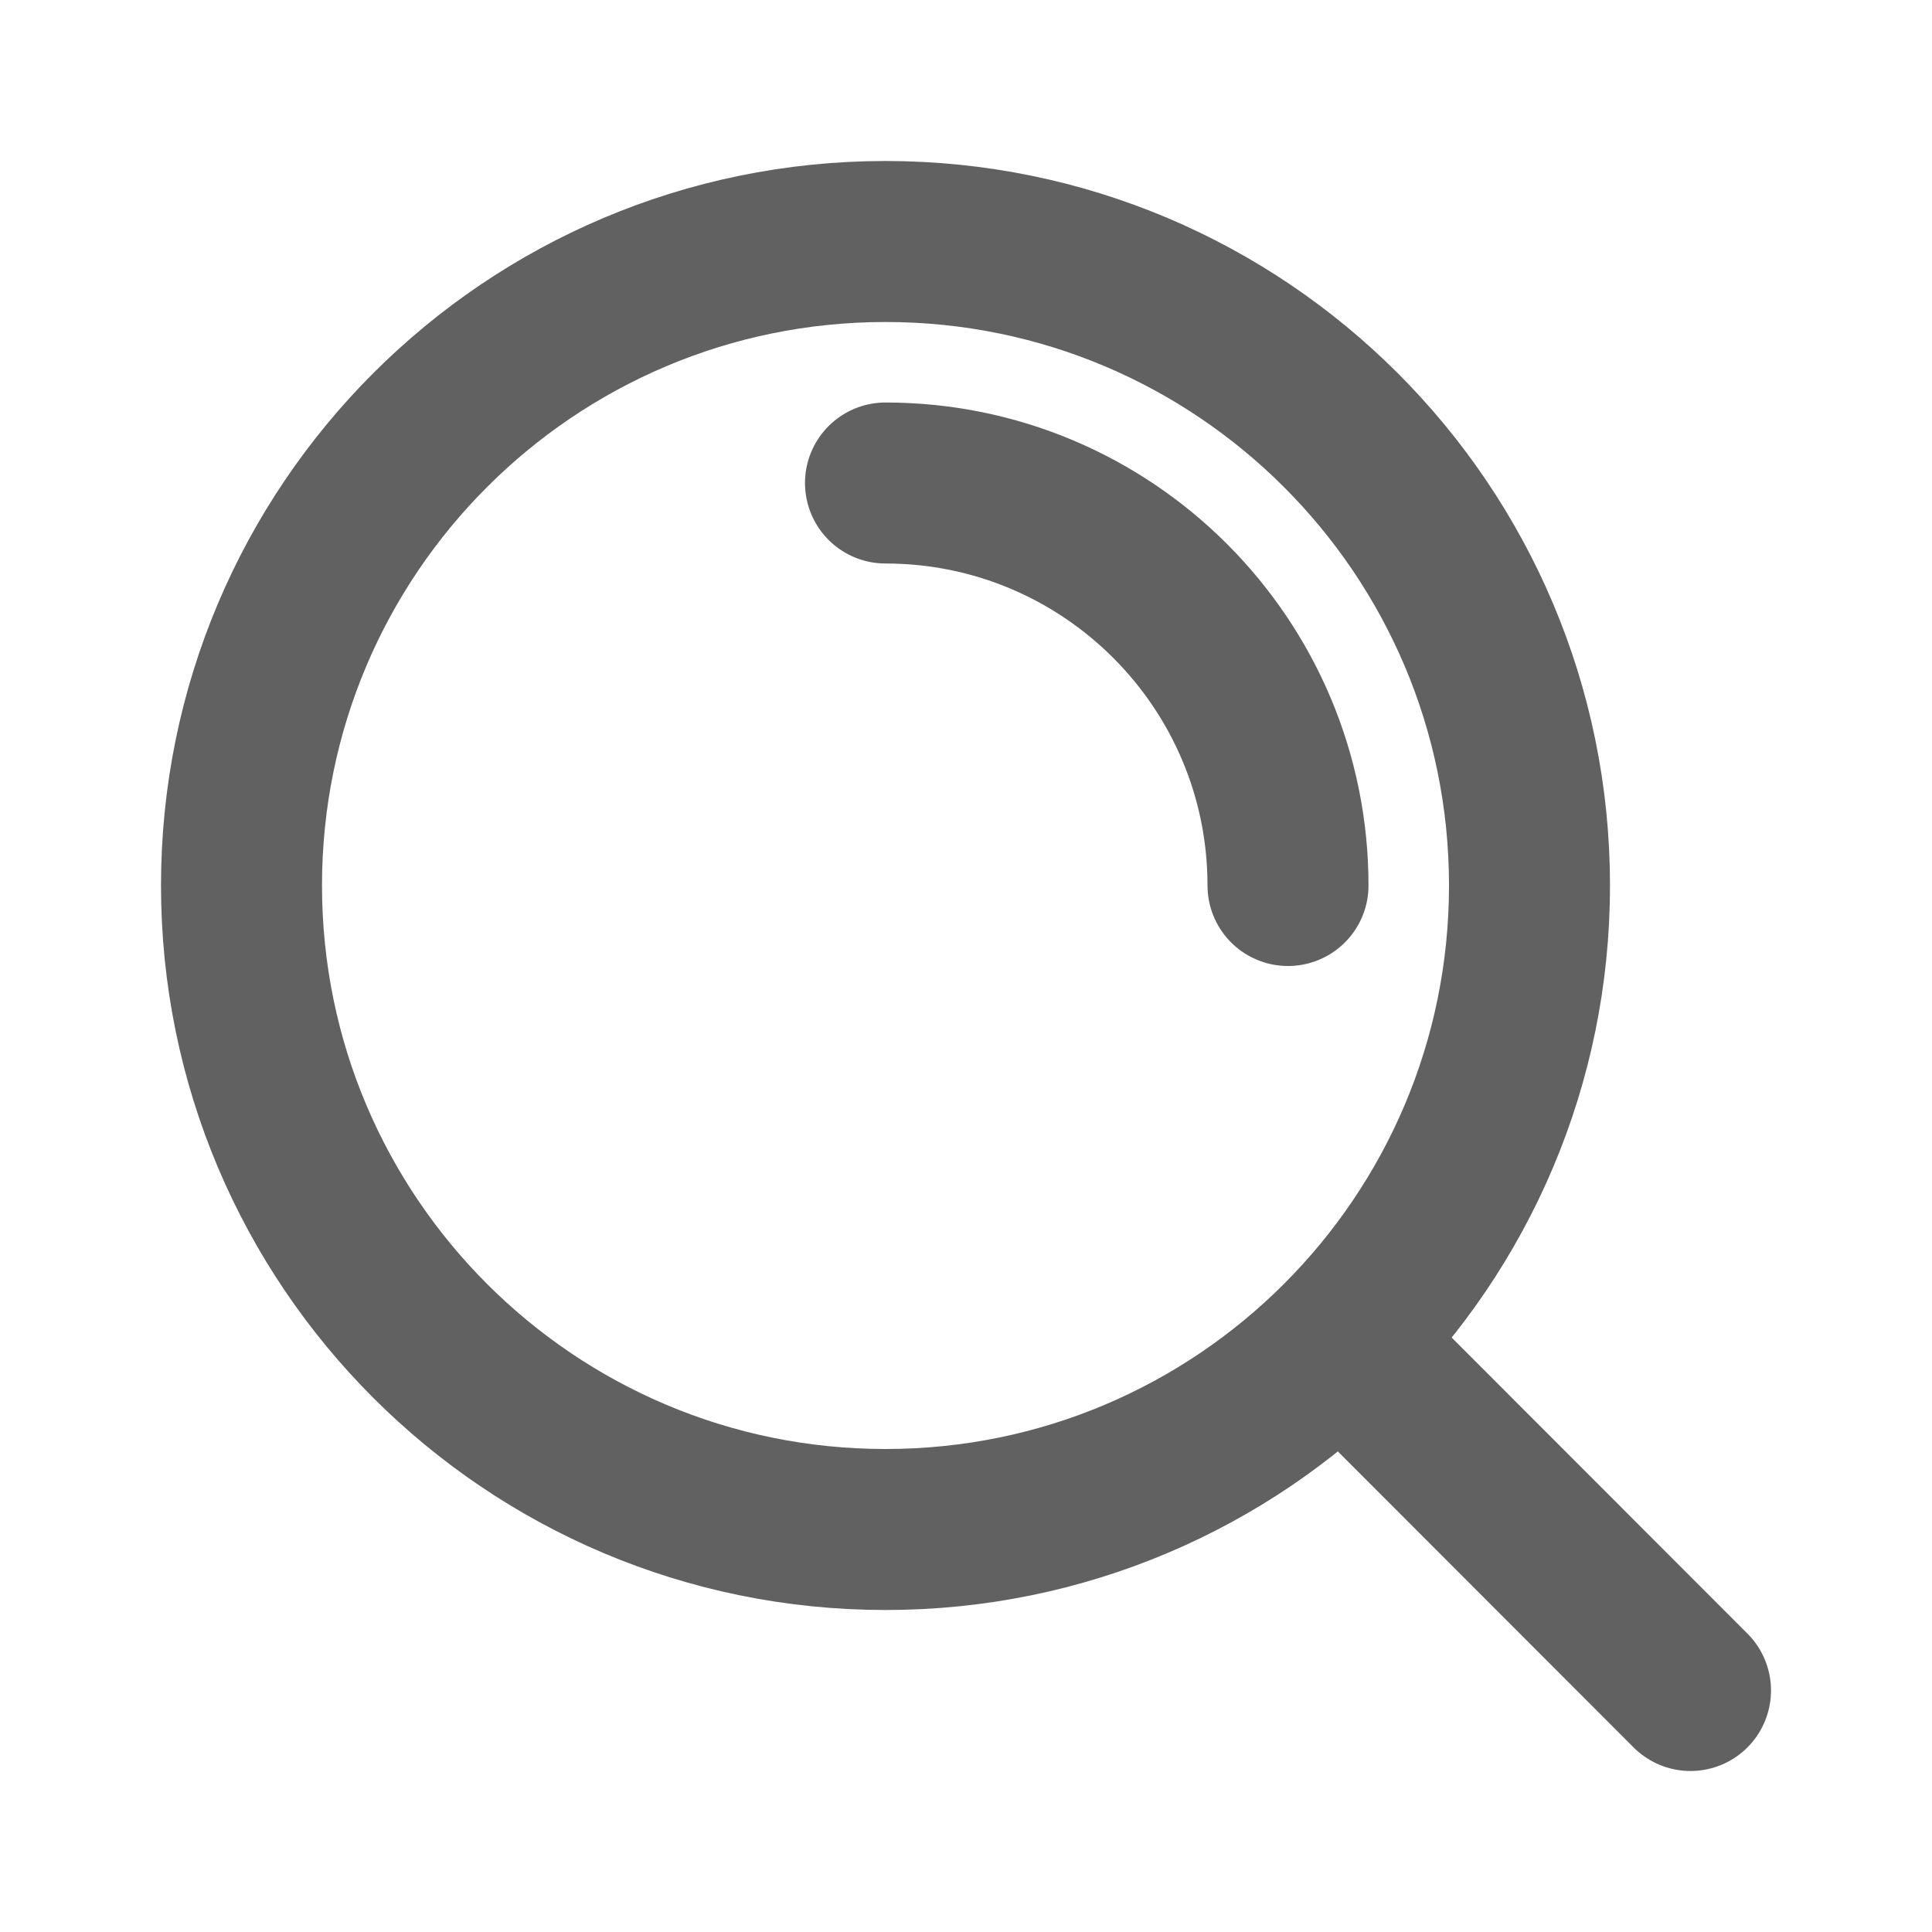
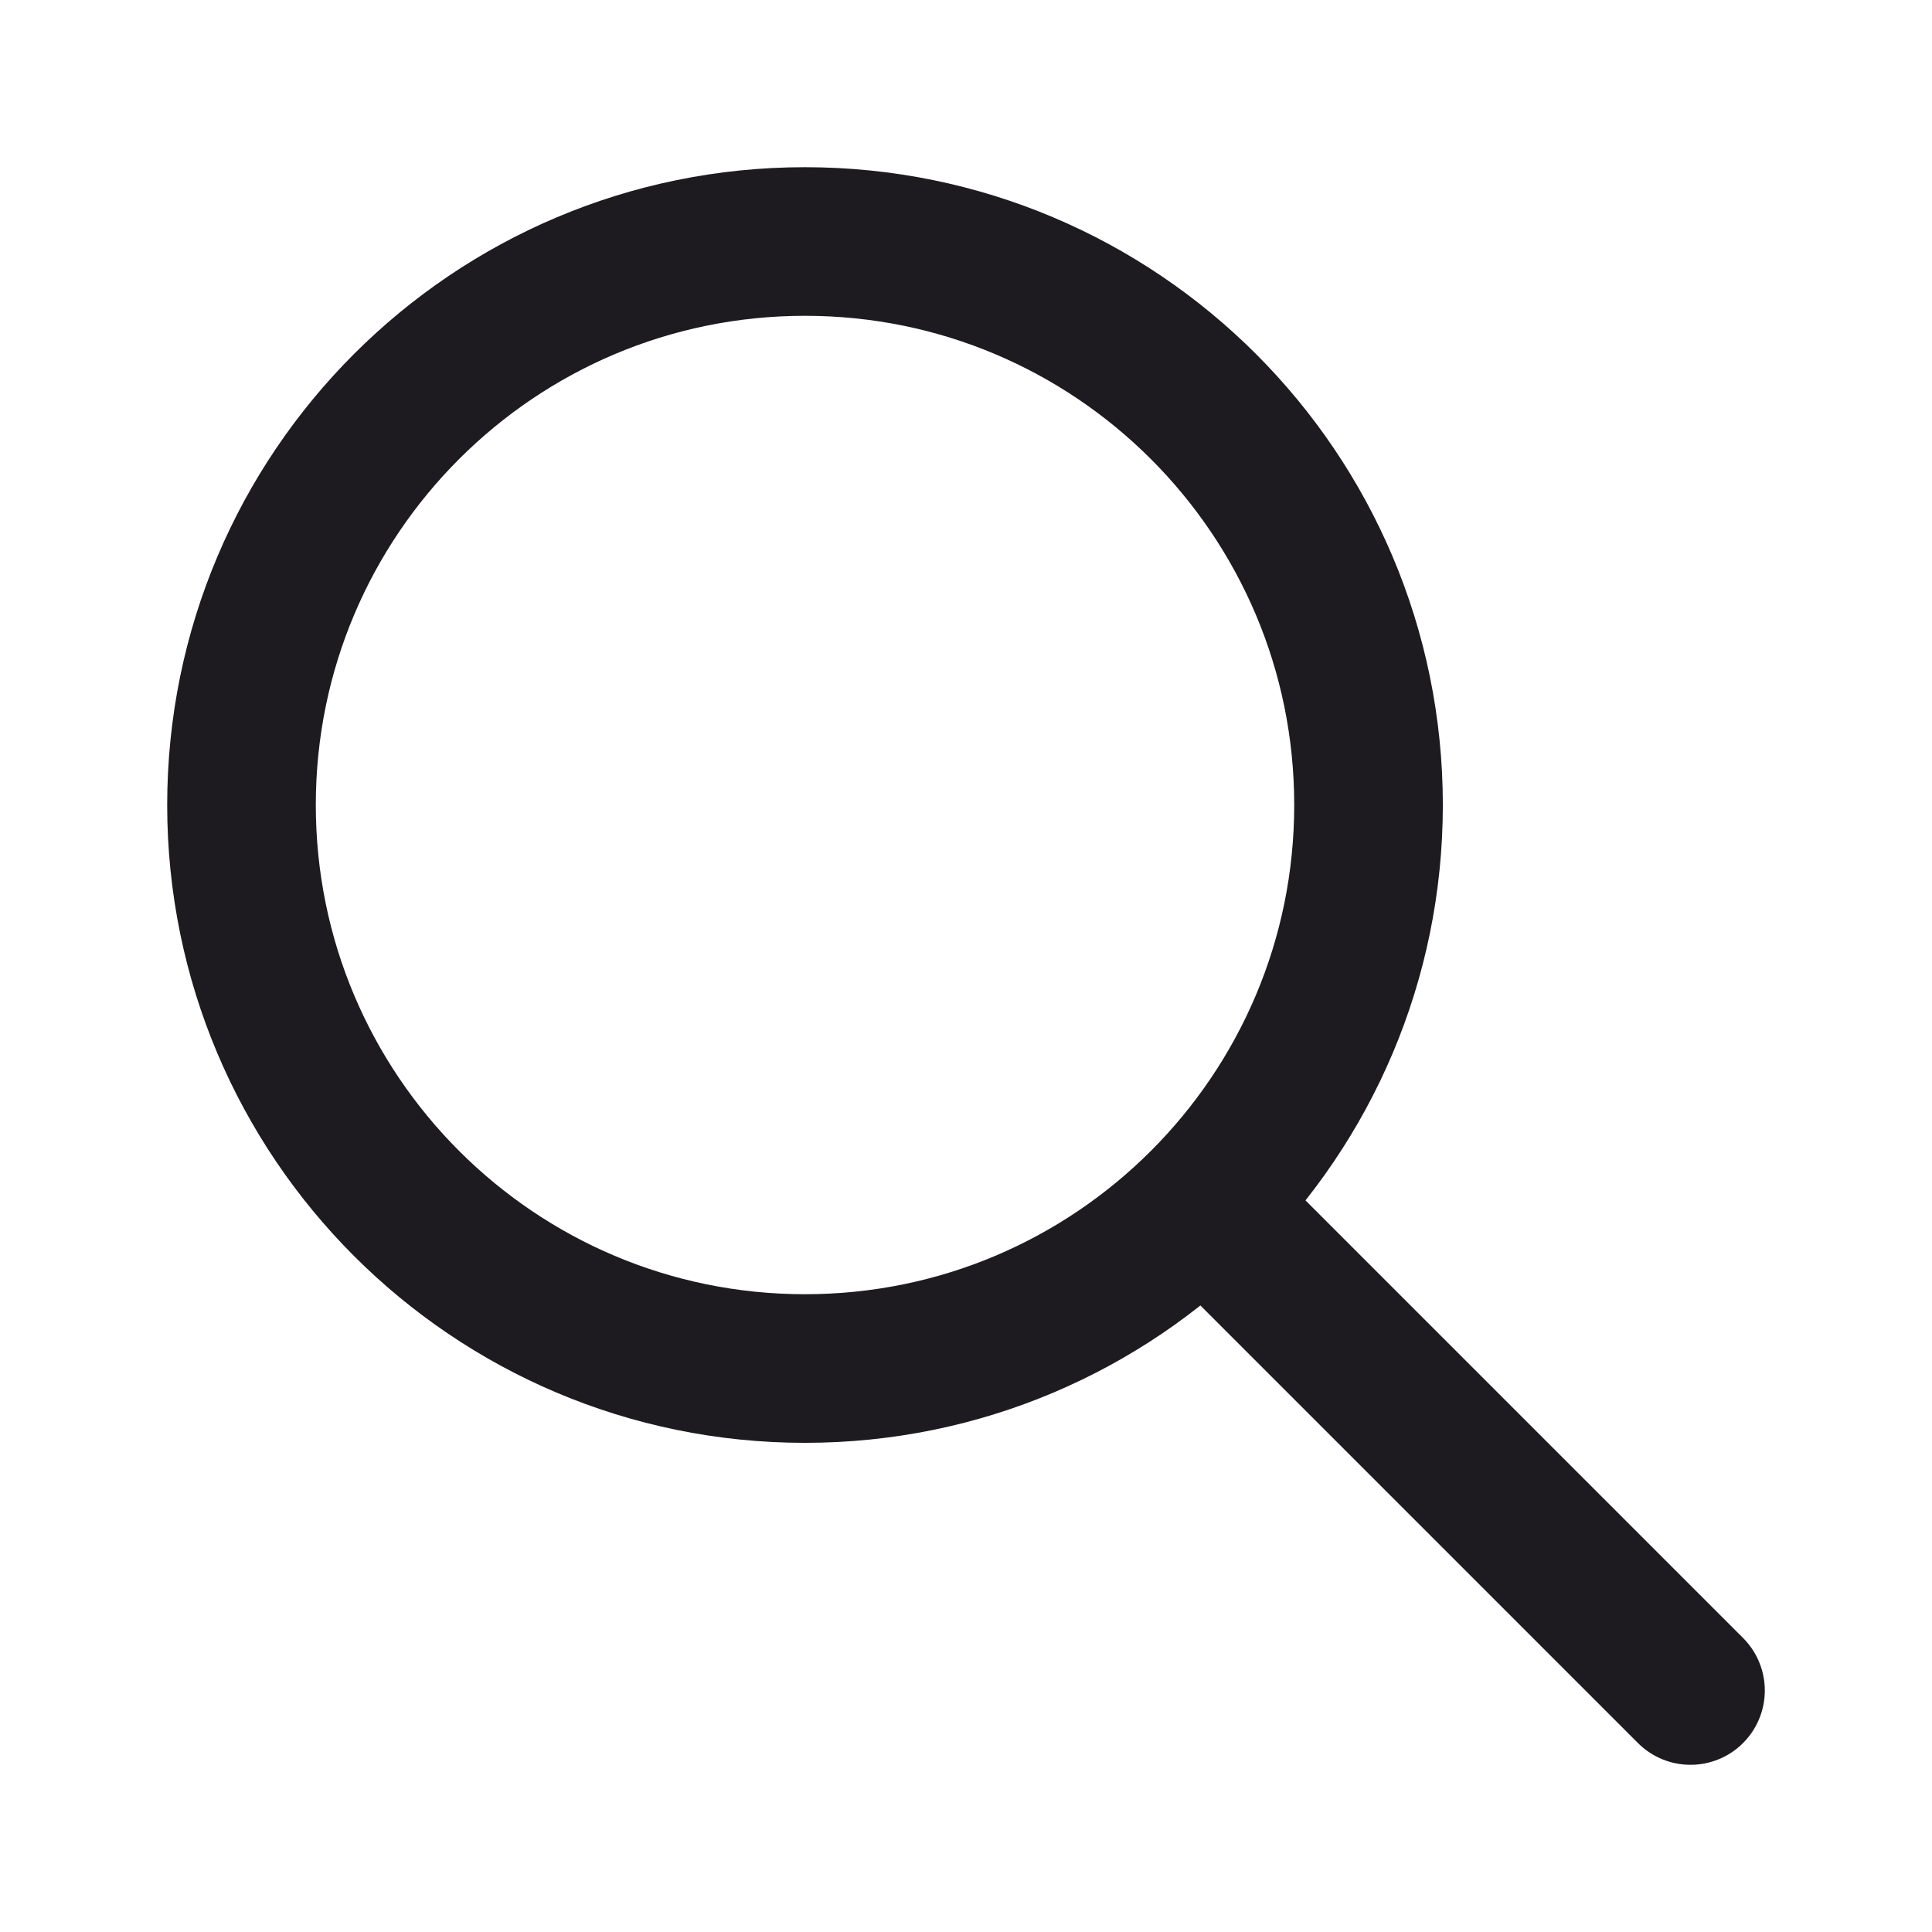
- <svg xmlns="http://www.w3.org/2000/svg" viewBox="0 0 24 24" fill="none">
-   <g id="SVGRepo_bgCarrier" stroke-width="0" />
-   <g id="SVGRepo_tracerCarrier" stroke-linecap="round" stroke-linejoin="round" />
-   <g id="SVGRepo_iconCarrier">
-     <path d="M11 6C13.761 6 16 8.239 16 11M16.659 16.655L21 21M19 11C19 15.418 15.418 19 11 19C6.582 19 3 15.418 3 11C3 6.582 6.582 3 11 3C15.418 3 19 6.582 19 11Z" stroke="#616161" stroke-width="2" stroke-linecap="round" stroke-linejoin="round" />
-   </g>
+ <svg xmlns="http://www.w3.org/2000/svg" width="26" height="26" viewBox="0 0 26 26" fill="none">
+   <path d="M16.25 16.25L22.75 22.75" stroke="#1D1B20" stroke-width="2" stroke-linecap="round" stroke-linejoin="round" />
+   <path d="M18.417 10.833C18.417 15.021 15.021 18.417 10.833 18.417C6.645 18.417 3.25 15.021 3.25 10.833C3.25 6.645 6.645 3.25 10.833 3.25C15.021 3.25 18.417 6.645 18.417 10.833Z" stroke="#1D1B20" stroke-width="2" />
</svg>
